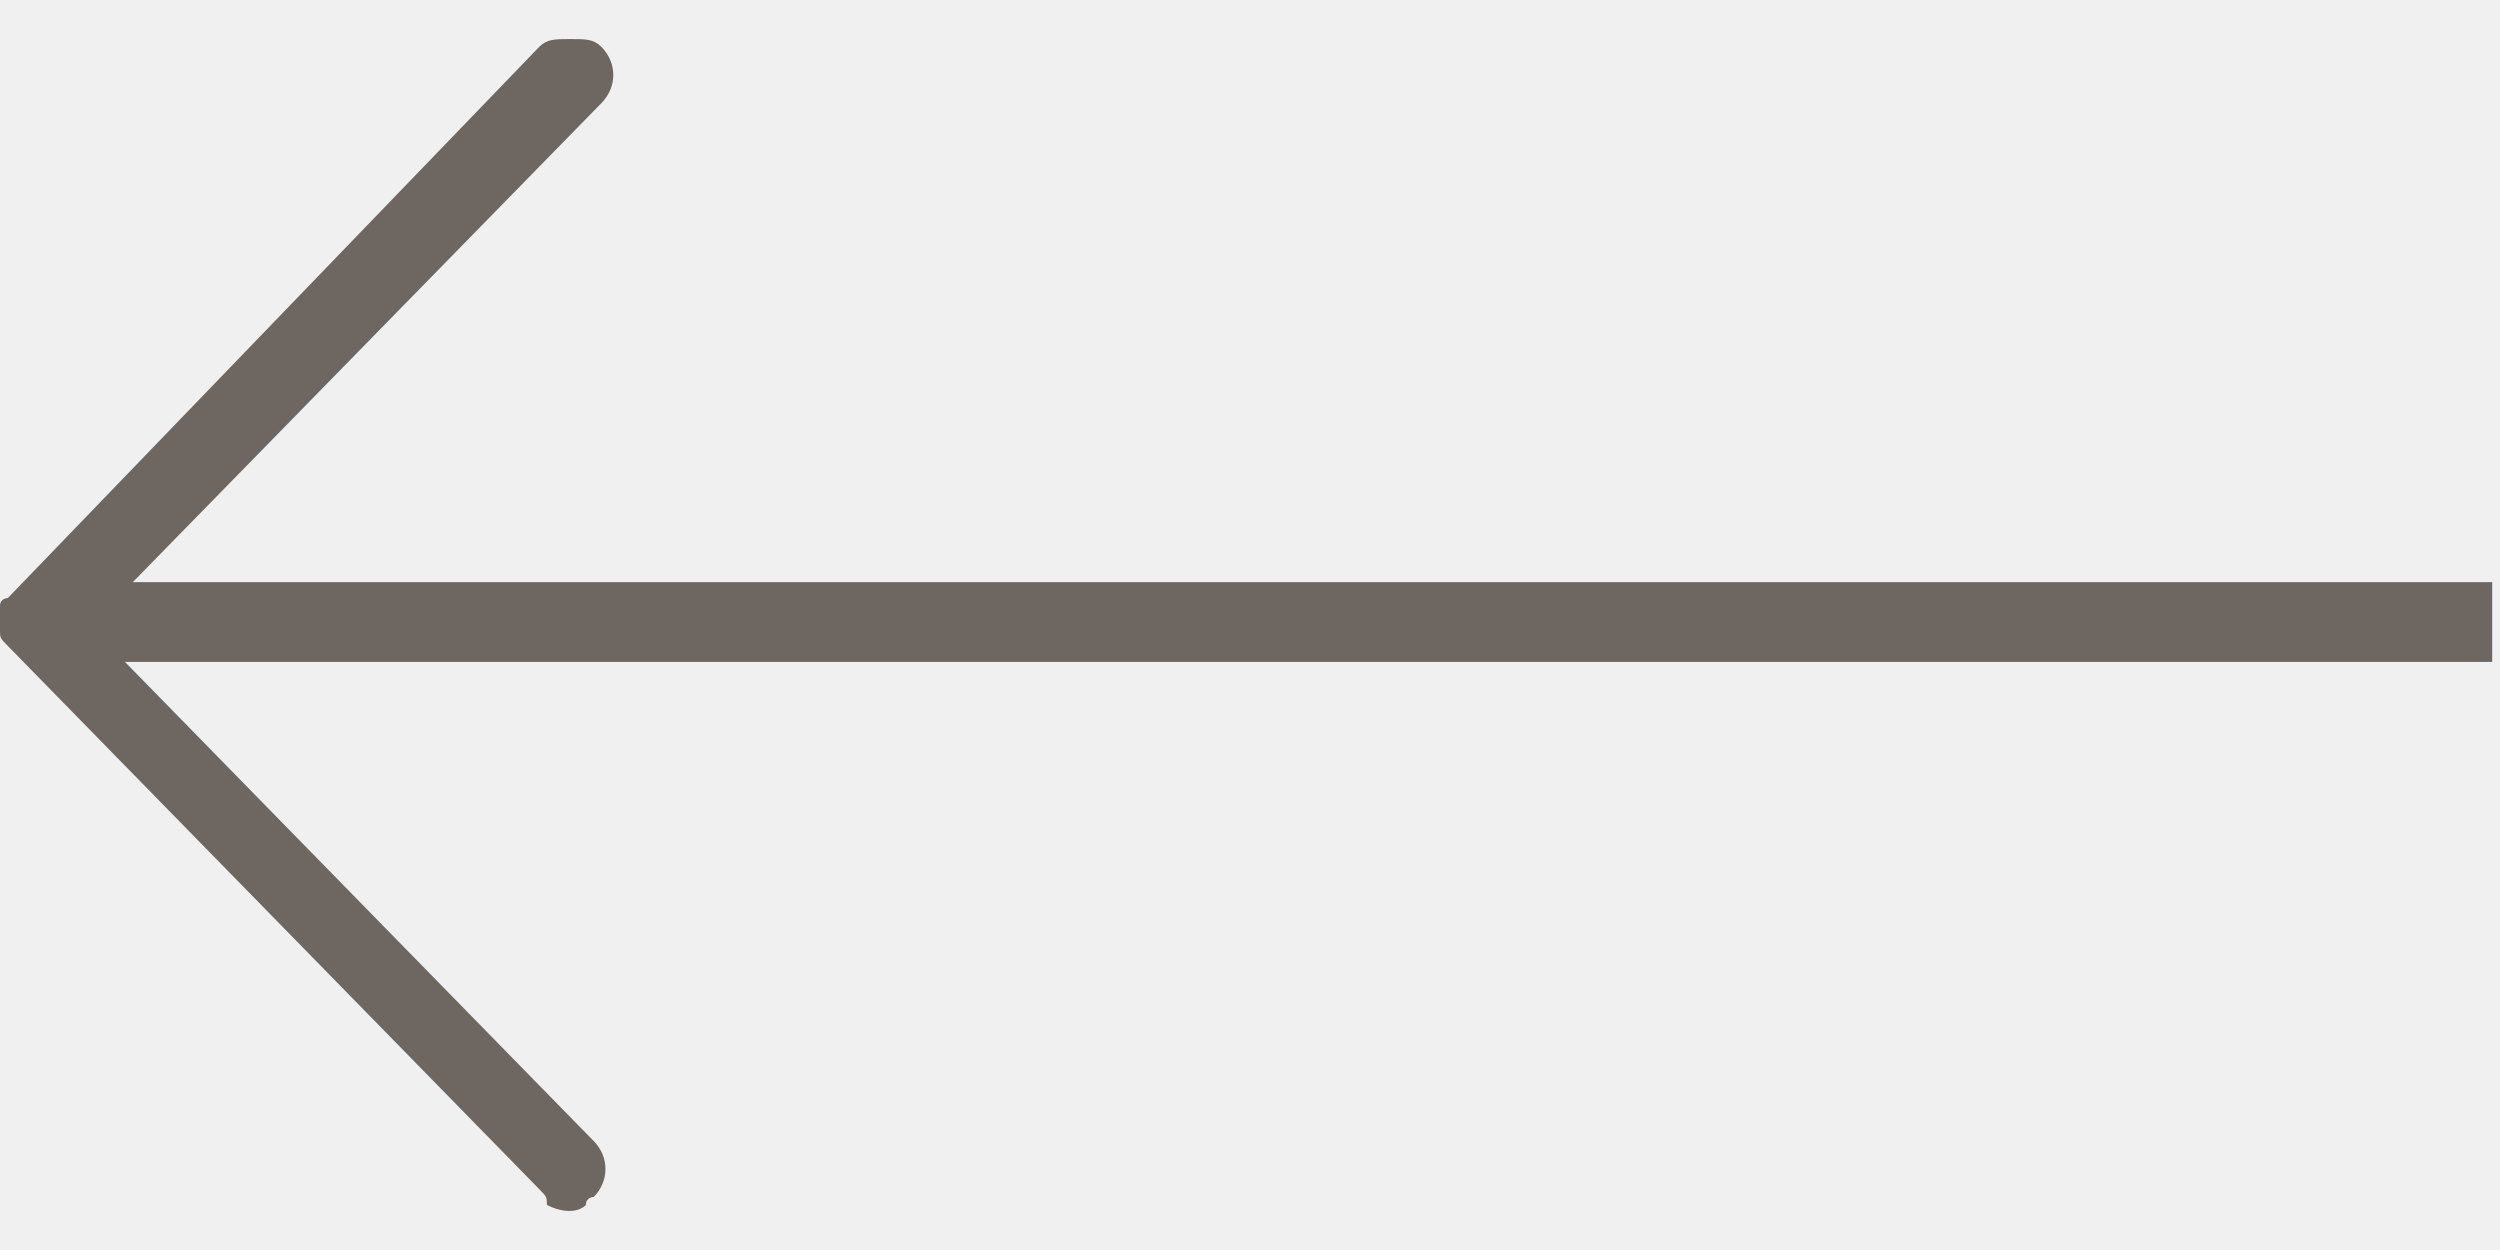
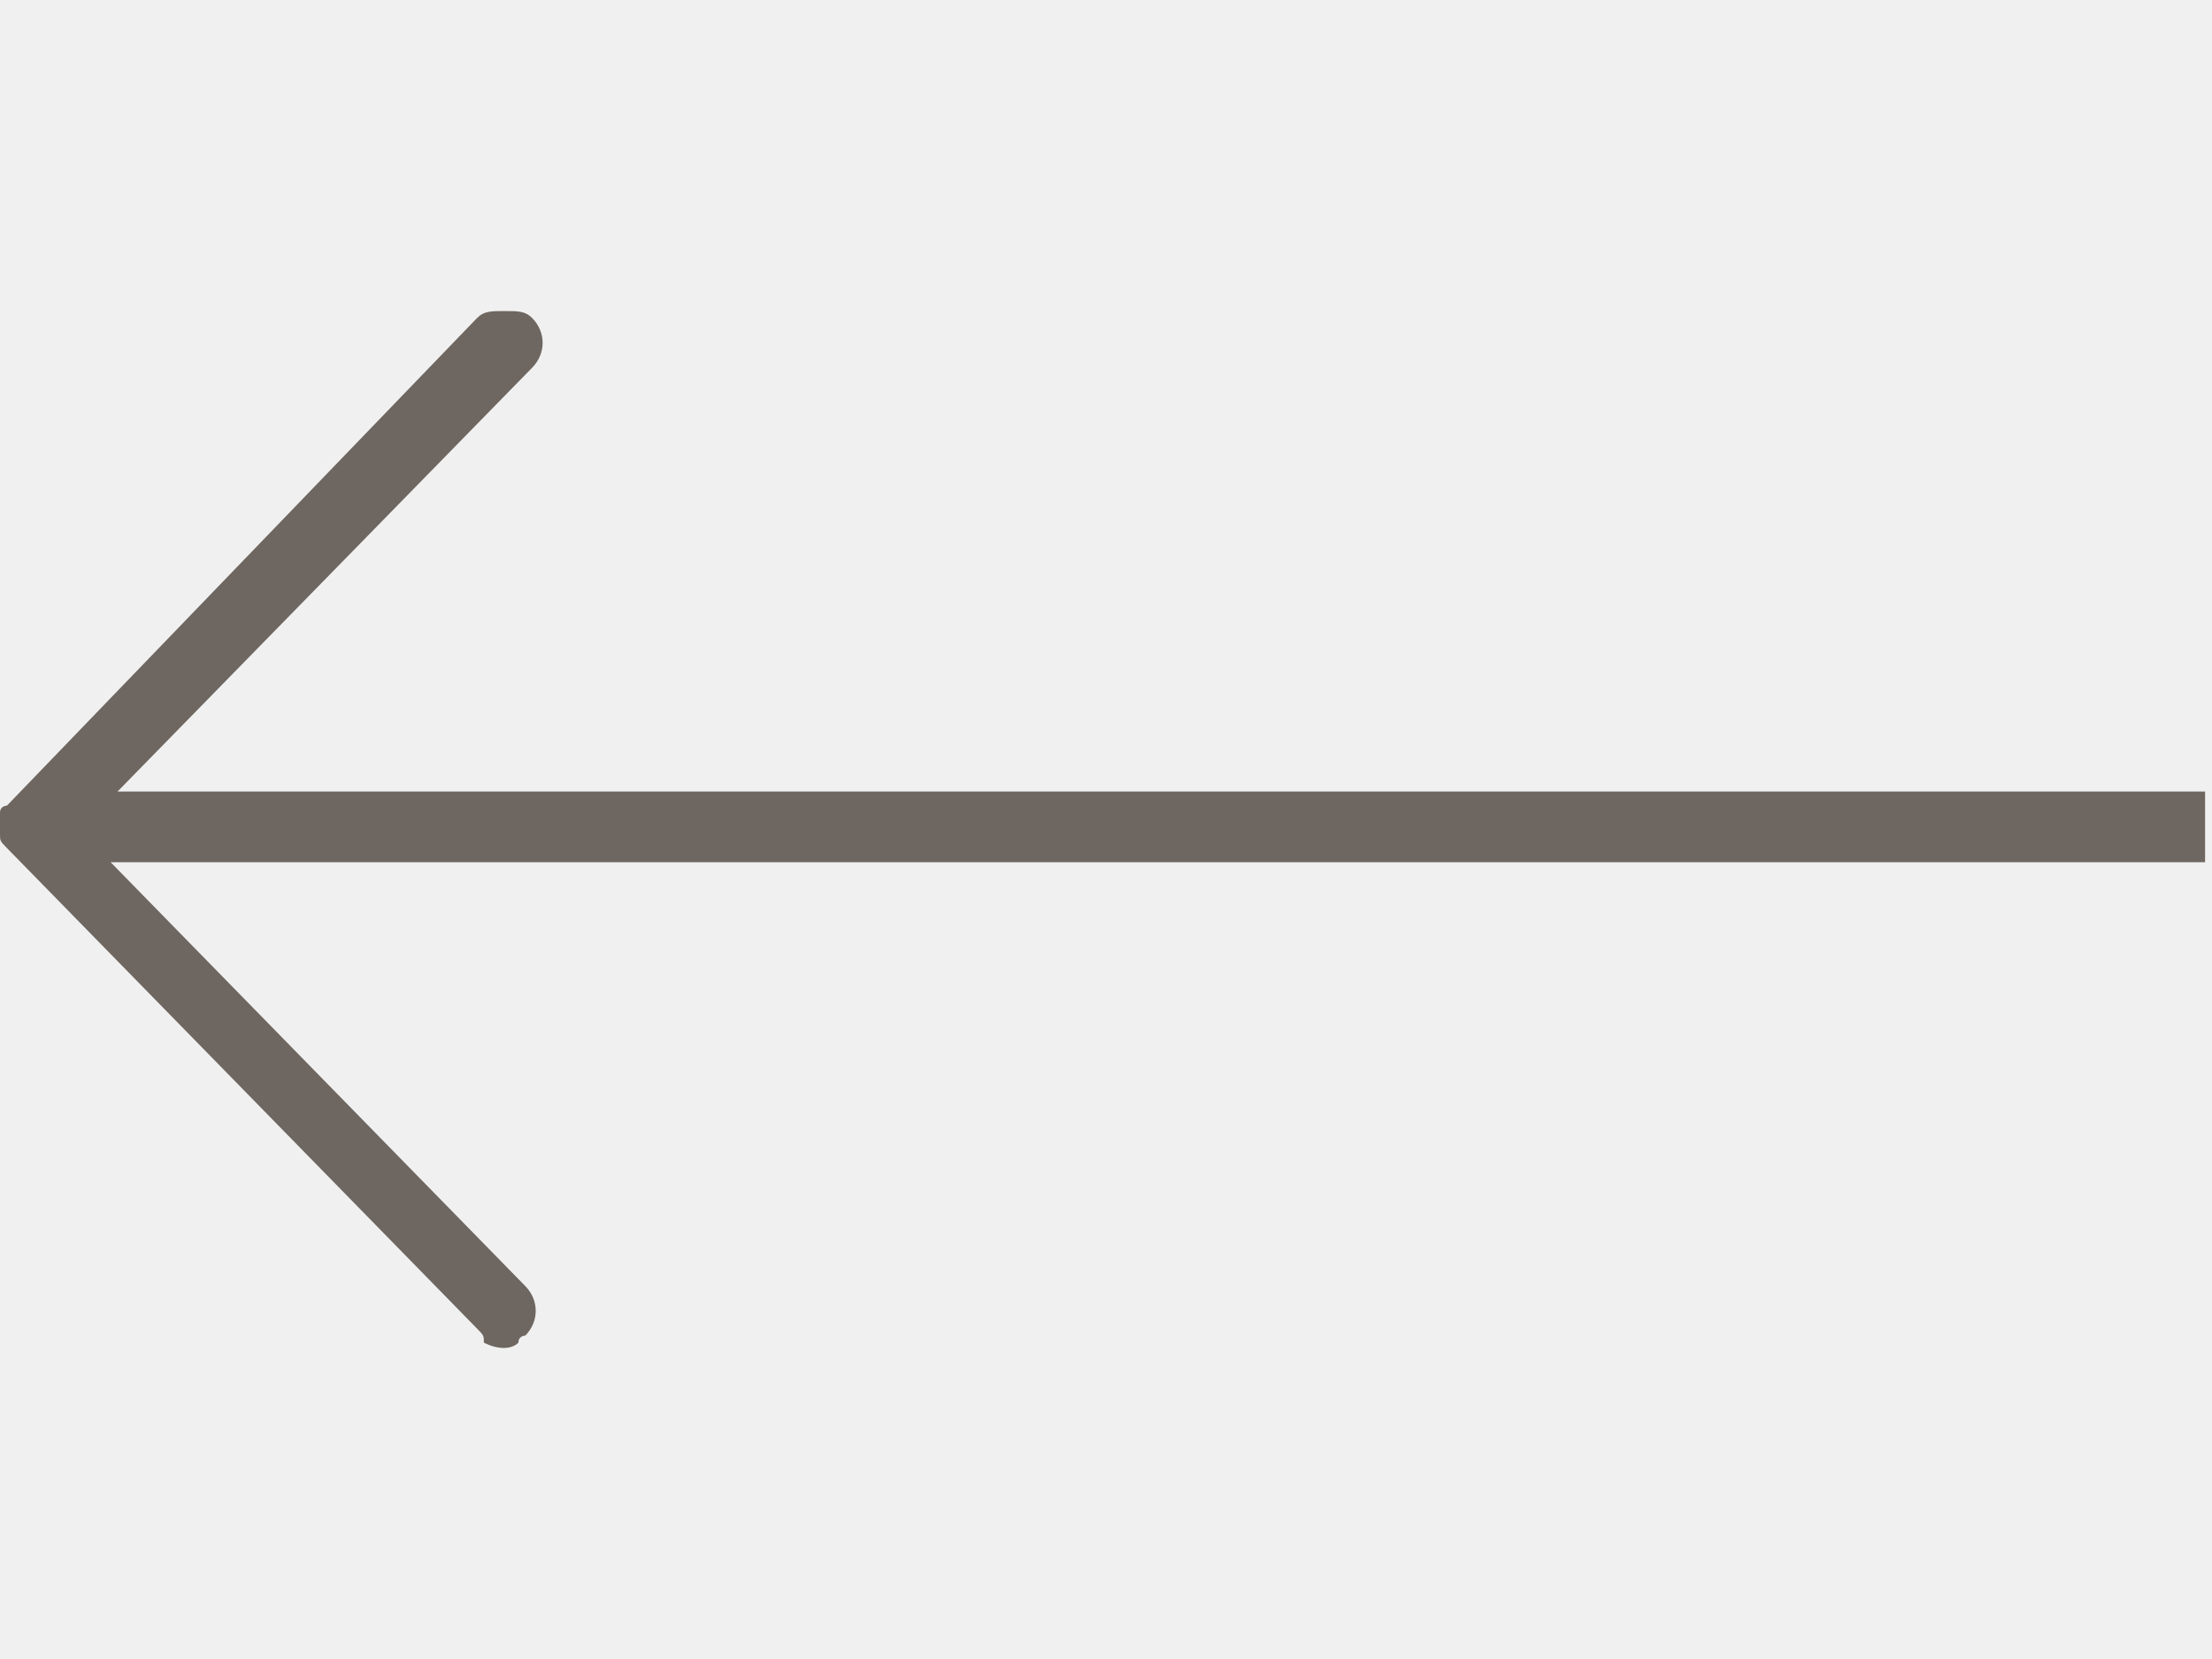
- <svg xmlns="http://www.w3.org/2000/svg" width="32" height="16" viewBox="0 0 32 16" fill="none">
-   <path d="M31.9 8.473L1.6 8.473L7.6 14.606C7.8 14.81 7.8 15.117 7.6 15.321C7.6 15.321 7.5 15.321 7.5 15.423C7.4 15.526 7.2 15.526 7 15.423C7 15.321 7 15.321 6.9 15.219L0.1 8.268C-0 8.166 -0 8.166 -0 8.064C-0 8.064 -0 8.064 -0 7.962C-0 7.859 -0 7.757 -0 7.757C-0 7.655 0.1 7.655 0.1 7.655L6.9 0.602C7 0.5 7.1 0.5 7.3 0.5C7.5 0.5 7.6 0.5 7.7 0.602C7.9 0.807 7.9 1.113 7.7 1.318L1.7 7.451L31.9 7.451V8.473Z" fill="#6E6660" />
+ <svg xmlns="http://www.w3.org/2000/svg" width="32" height="24" viewBox="0 0 32 24" fill="none">
+   <g clip-path="url(#clip0)">
+     <path d="M31.9 12.473L1.6 12.473L7.6 18.606C7.8 18.81 7.8 19.117 7.6 19.321C7.6 19.321 7.5 19.321 7.5 19.423C7.4 19.526 7.2 19.526 7 19.423C7 19.321 7 19.321 6.9 19.219L0.1 12.268C0 12.166 0 12.166 0 12.064C0 12.064 0 12.064 0 11.962C0 11.86 0 11.757 0 11.757C0 11.655 0.1 11.655 0.1 11.655L6.9 4.602C7 4.5 7.1 4.5 7.3 4.5C7.5 4.5 7.6 4.5 7.7 4.602C7.9 4.807 7.9 5.113 7.7 5.318L1.7 11.451L31.9 11.451V12.473Z" fill="#6E6660" />
+   </g>
+   <defs>
+     <clipPath id="clip0">
+       <rect width="32" height="24" fill="white" transform="matrix(-1 0 0 1 32 0)" />
+     </clipPath>
+   </defs>
</svg>
